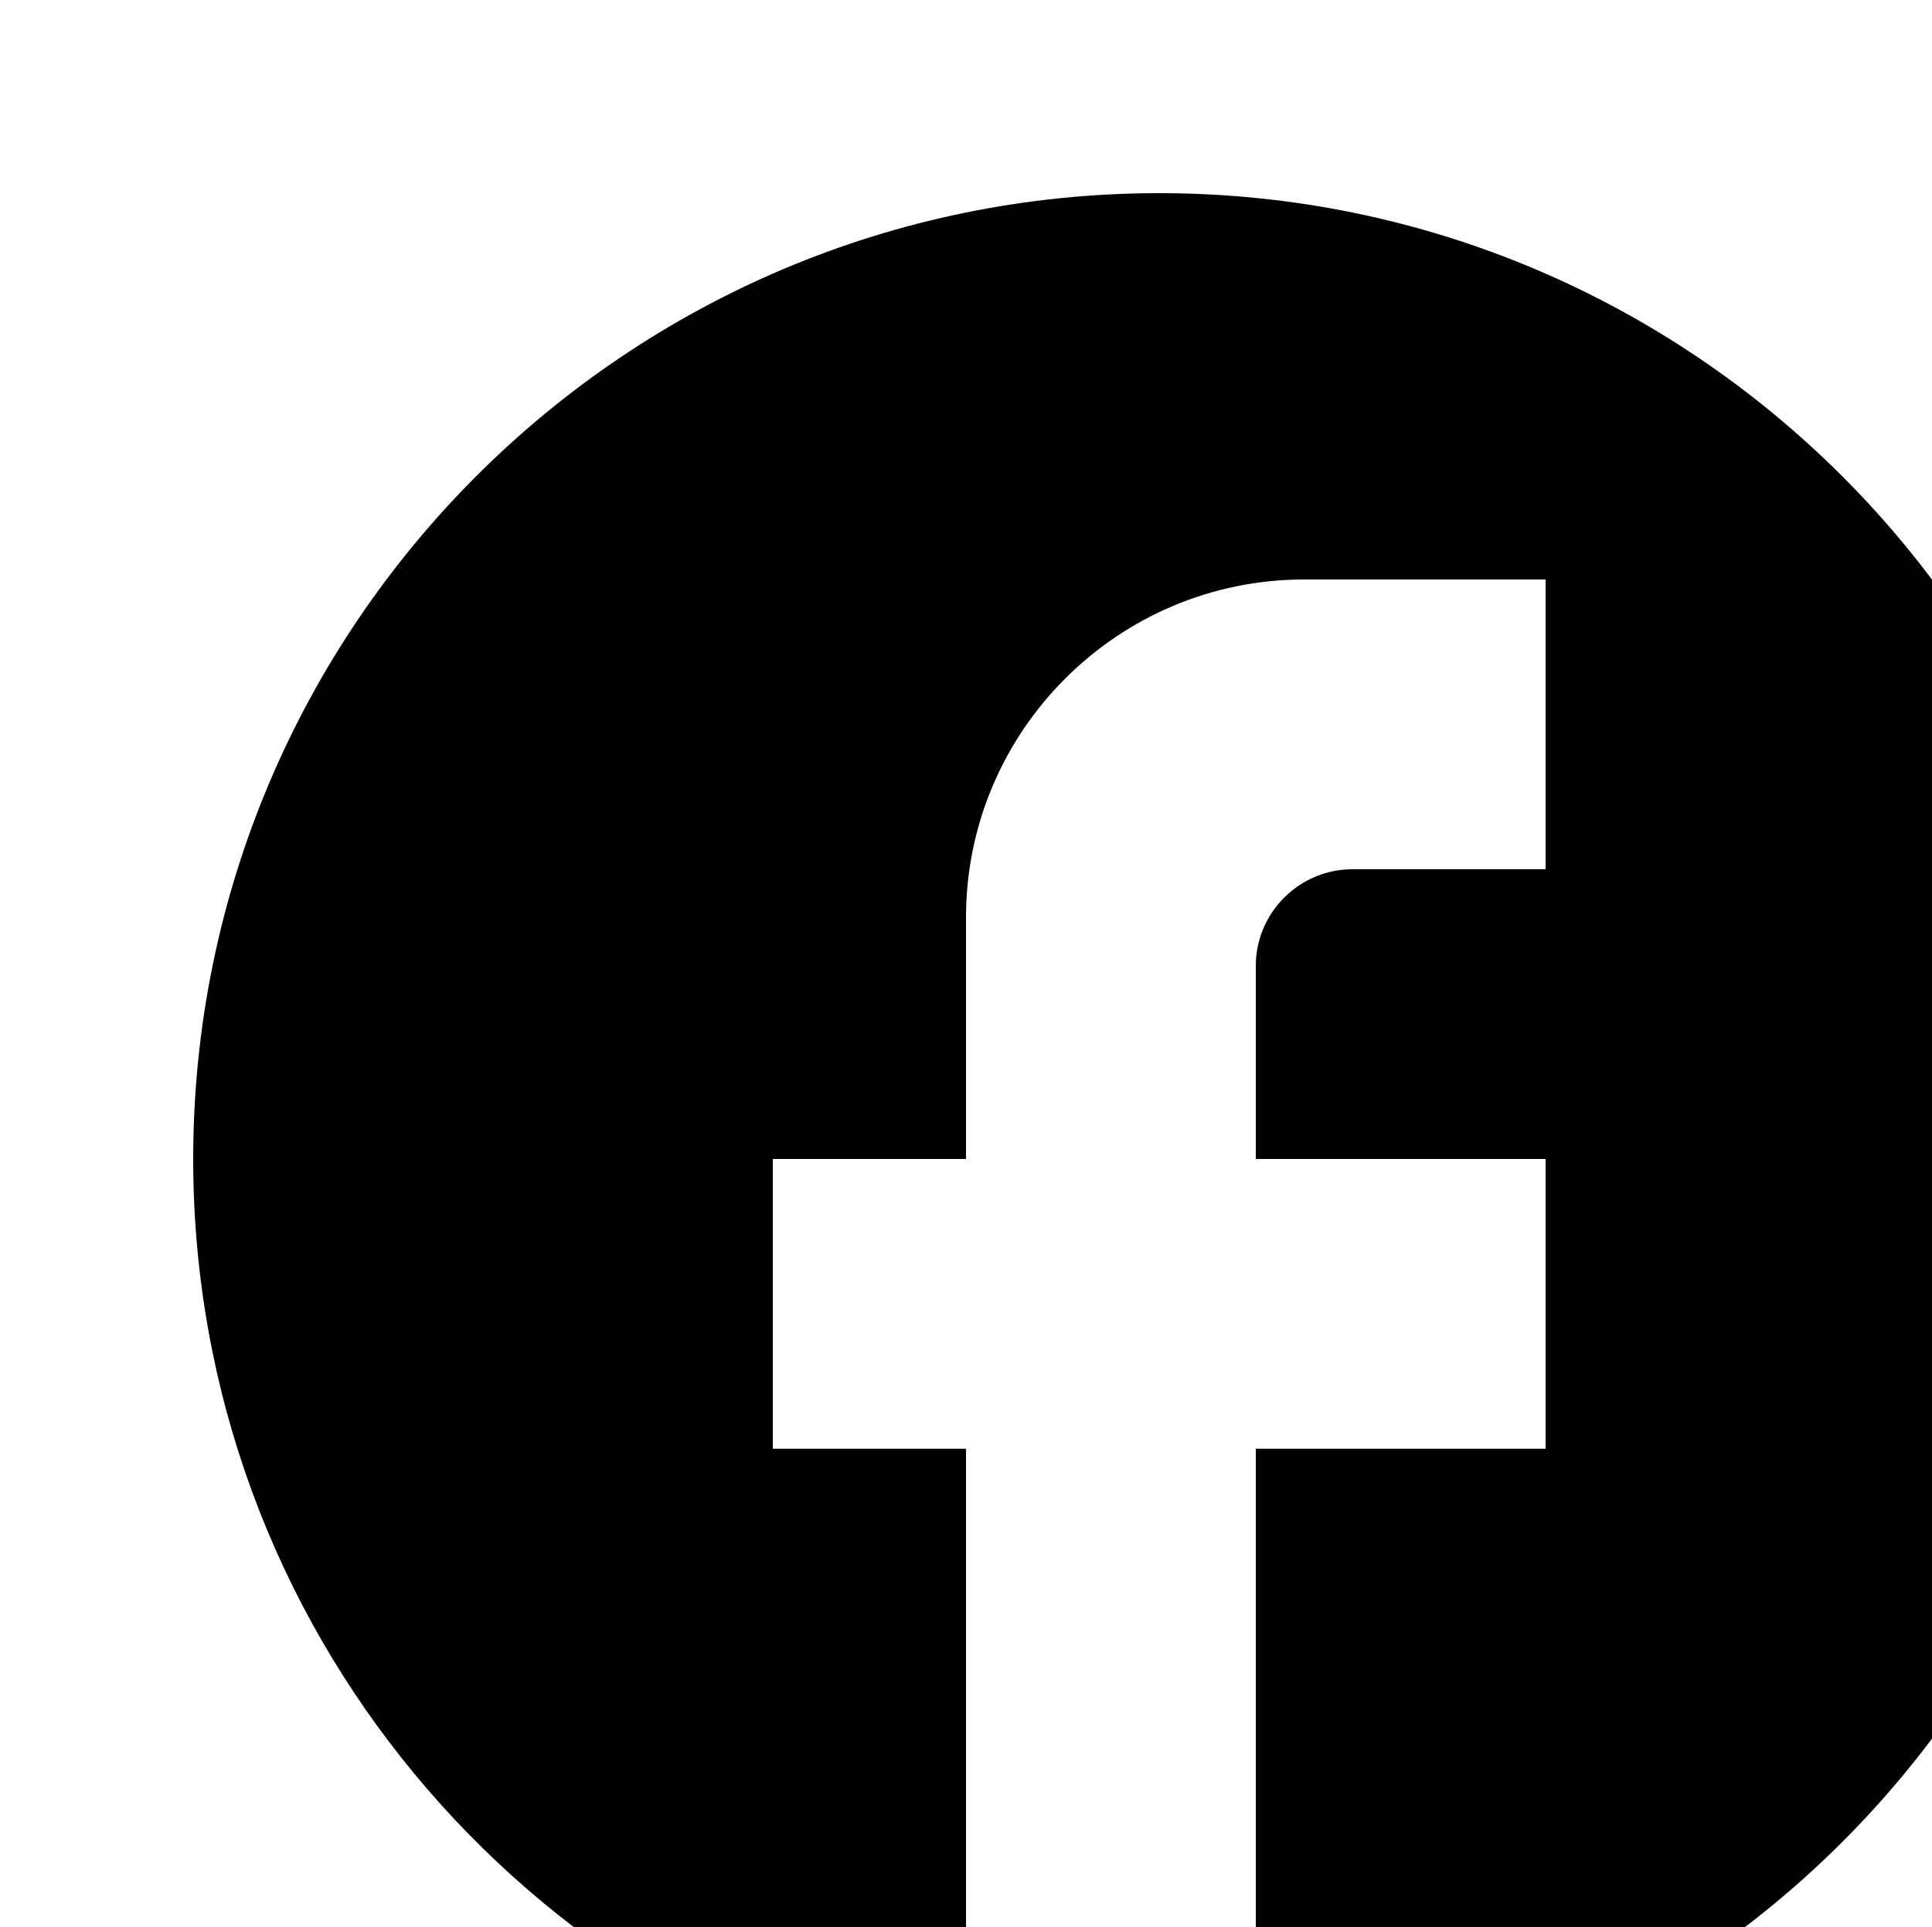
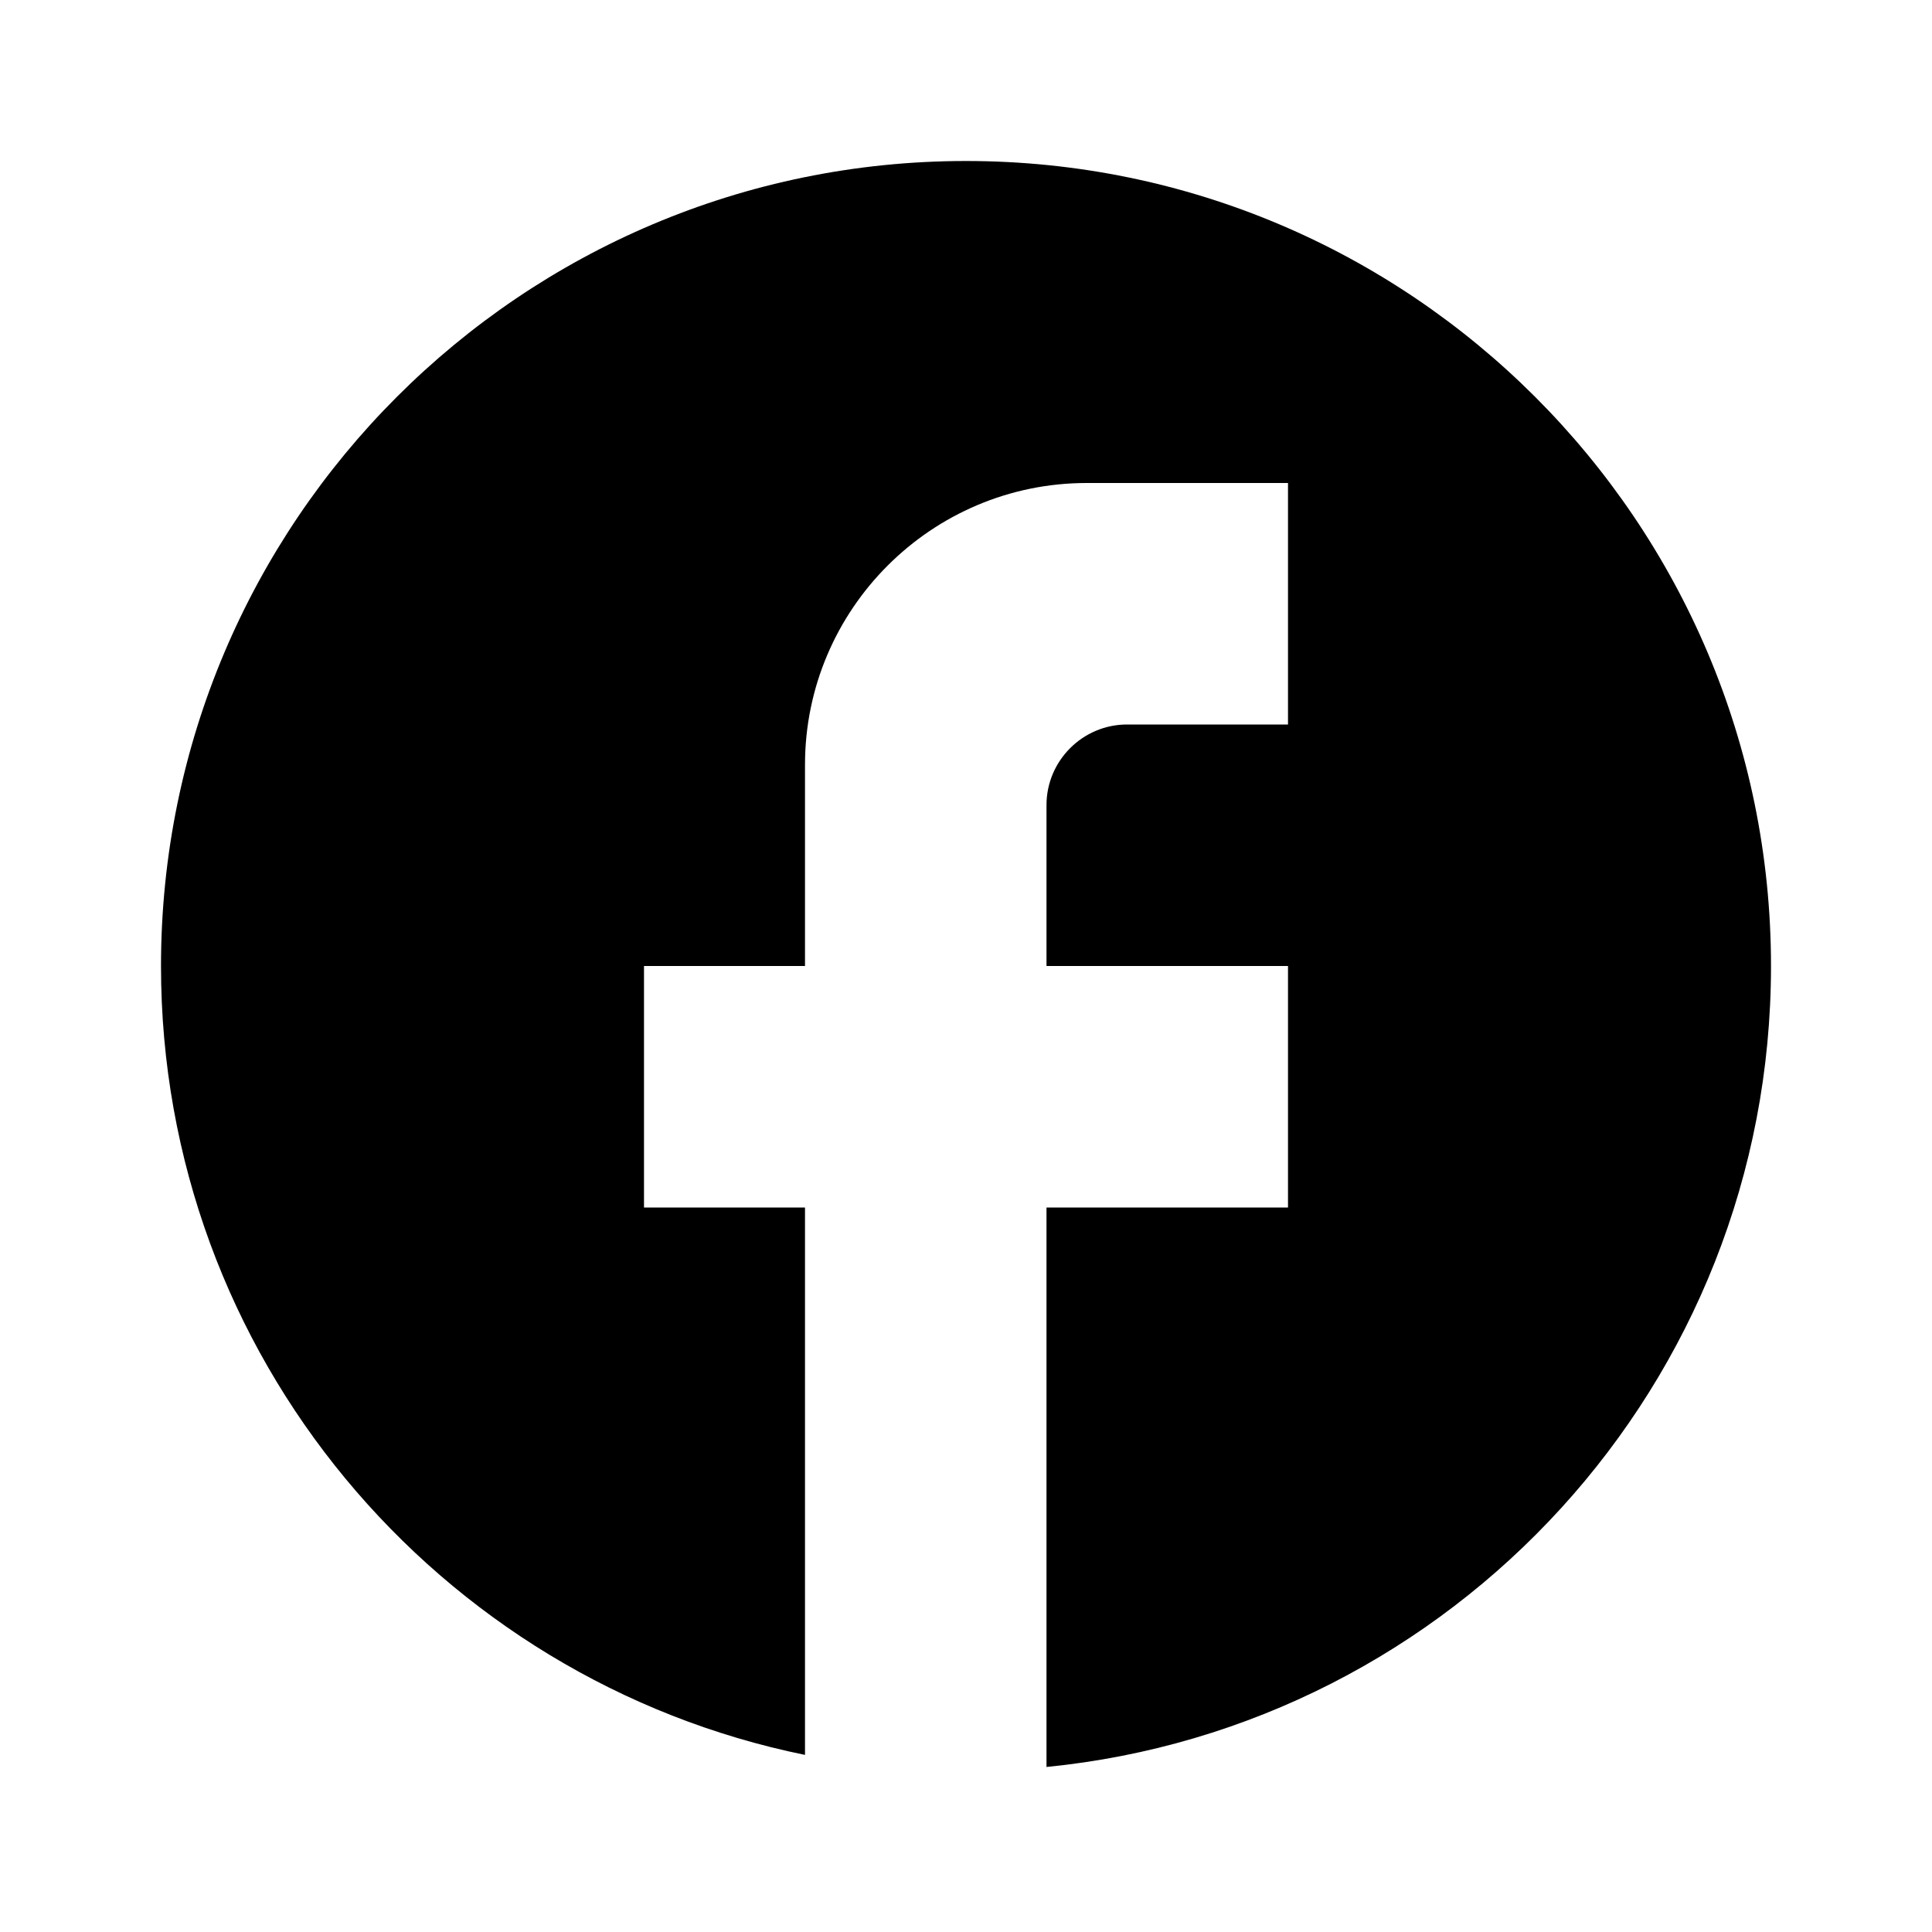
- <svg xmlns="http://www.w3.org/2000/svg">
+ <svg xmlns="http://www.w3.org/2000/svg" viewBox="0 0 24 24">
  <path d="M22,12c0-5.52-4.48-10-10-10S2,6.48,2,12c0,4.84,3.44,8.87,8,9.8V15H8v-3h2V9.5C10,7.57,11.57,6,13.5,6H16v3h-2 c-0.55,0-1,0.45-1,1v2h3v3h-3v6.95C18.05,21.45,22,17.19,22,12z" />
</svg>
